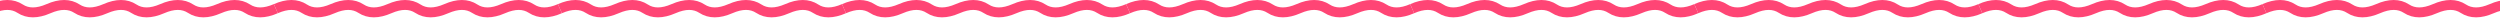
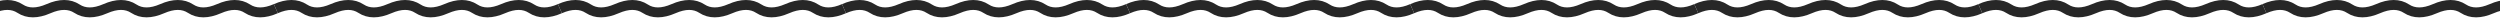
<svg xmlns="http://www.w3.org/2000/svg" width="1512" height="11" viewBox="0 0 1512 11" fill="none">
-   <path d="M-5 5.245C1.873 2.252 7.6 2.252 12.182 5.245C16.763 8.239 22.491 8.239 29.363 5.245C36.236 2.252 41.963 2.252 46.545 5.245C51.127 8.239 56.854 8.239 63.727 5.245C70.599 2.252 76.326 2.252 80.908 5.245C85.49 8.239 91.217 8.239 98.09 5.245C104.963 2.252 110.69 2.252 115.272 5.245C119.853 8.239 125.581 8.239 132.453 5.245C139.326 2.252 145.053 2.252 149.635 5.245C154.217 8.239 159.944 8.239 166.816 5.245" stroke="#FF4575" stroke-width="6" />
-   <path d="M166.816 5.245C173.689 2.252 179.416 2.252 183.998 5.245C188.58 8.239 194.307 8.239 201.18 5.245C208.052 2.252 213.78 2.252 218.361 5.245C222.943 8.239 228.67 8.239 235.543 5.245C242.416 2.252 248.143 2.252 252.725 5.245C257.306 8.239 263.034 8.239 269.906 5.245C276.779 2.252 282.506 2.252 287.088 5.245C291.67 8.239 297.397 8.239 304.27 5.245C311.142 2.252 316.869 2.252 321.451 5.245C326.033 8.239 331.76 8.239 338.633 5.245" stroke="#FF4575" stroke-width="6" />
-   <path d="M338.633 5.245C345.506 2.252 351.233 2.252 355.815 5.245C360.396 8.239 366.124 8.239 372.996 5.245C379.869 2.252 385.596 2.252 390.178 5.245C394.76 8.239 400.487 8.239 407.36 5.245C414.232 2.252 419.96 2.252 424.541 5.245C429.123 8.239 434.85 8.239 441.723 5.245C448.596 2.252 454.323 2.252 458.905 5.245C463.486 8.239 469.214 8.239 476.086 5.245C482.959 2.252 488.686 2.252 493.268 5.245C497.85 8.239 503.577 8.239 510.45 5.245" stroke="#FF4575" stroke-width="6" />
-   <path d="M510.449 5.245C517.322 2.252 523.049 2.252 527.631 5.245C532.213 8.239 537.94 8.239 544.813 5.245C551.685 2.252 557.413 2.252 561.994 5.245C566.576 8.239 572.303 8.239 579.176 5.245C586.049 2.252 591.776 2.252 596.358 5.245C600.939 8.239 606.667 8.239 613.539 5.245C620.412 2.252 626.139 2.252 630.721 5.245C635.303 8.239 641.03 8.239 647.903 5.245C654.775 2.252 660.503 2.252 665.084 5.245C669.666 8.239 675.393 8.239 682.266 5.245" stroke="#FF4575" stroke-width="6" />
-   <path d="M682.266 5.245C689.139 2.252 694.866 2.252 699.448 5.245C704.029 8.239 709.757 8.239 716.629 5.245C723.502 2.252 729.229 2.252 733.811 5.245C738.393 8.239 744.12 8.239 750.993 5.245C757.865 2.252 763.592 2.252 768.174 5.245C772.756 8.239 778.483 8.239 785.356 5.245C792.229 2.252 797.956 2.252 802.538 5.245C807.119 8.239 812.847 8.239 819.719 5.245C826.592 2.252 832.319 2.252 836.901 5.245C841.483 8.239 847.21 8.239 854.082 5.245" stroke="#FF4575" stroke-width="6" />
-   <path d="M854.083 5.245C860.955 2.252 866.682 2.252 871.264 5.245C875.846 8.239 881.573 8.239 888.446 5.245C895.318 2.252 901.046 2.252 905.627 5.245C910.209 8.239 915.936 8.239 922.809 5.245C929.682 2.252 935.409 2.252 939.991 5.245C944.573 8.239 950.3 8.239 957.172 5.245C964.045 2.252 969.772 2.252 974.354 5.245C978.936 8.239 984.663 8.239 991.536 5.245C998.408 2.252 1004.14 2.252 1008.72 5.245C1013.3 8.239 1019.03 8.239 1025.9 5.245" stroke="#FF4575" stroke-width="6" />
-   <path d="M1025.9 5.245C1032.77 2.252 1038.5 2.252 1043.08 5.245C1047.66 8.239 1053.39 8.239 1060.26 5.245C1067.14 2.252 1072.86 2.252 1077.44 5.245C1082.03 8.239 1087.75 8.239 1094.63 5.245C1101.5 2.252 1107.23 2.252 1111.81 5.245C1116.39 8.239 1122.12 8.239 1128.99 5.245C1135.86 2.252 1141.59 2.252 1146.17 5.245C1150.75 8.239 1156.48 8.239 1163.35 5.245C1170.22 2.252 1175.95 2.252 1180.53 5.245C1185.12 8.239 1190.84 8.239 1197.72 5.245" stroke="#FF4575" stroke-width="6" />
-   <path d="M1197.72 5.245C1204.59 2.252 1210.32 2.252 1214.9 5.245C1219.48 8.239 1225.21 8.239 1232.08 5.245C1238.95 2.252 1244.68 2.252 1249.26 5.245C1253.84 8.239 1259.57 8.239 1266.44 5.245C1273.31 2.252 1279.04 2.252 1283.62 5.245C1288.21 8.239 1293.93 8.239 1300.81 5.245C1307.68 2.252 1313.41 2.252 1317.99 5.245C1322.57 8.239 1328.3 8.239 1335.17 5.245C1342.04 2.252 1347.77 2.252 1352.35 5.245C1356.93 8.239 1362.66 8.239 1369.53 5.245" stroke="#FF4575" stroke-width="6" />
-   <path d="M1369.53 5.245C1376.4 2.252 1382.13 2.252 1386.71 5.245C1391.3 8.239 1397.02 8.239 1403.9 5.245C1410.77 2.252 1416.5 2.252 1421.08 5.245C1425.66 8.239 1431.39 8.239 1438.26 5.245C1445.13 2.252 1450.86 2.252 1455.44 5.245C1460.02 8.239 1465.75 8.239 1472.62 5.245C1479.49 2.252 1485.22 2.252 1489.8 5.245C1494.39 8.239 1500.11 8.239 1506.99 5.245C1513.86 2.252 1519.59 2.252 1524.17 5.245C1528.75 8.239 1534.48 8.239 1541.35 5.245" stroke="#FF4575" stroke-width="6" />
+   <path d="M-5 5.245C1.873 2.252 7.6 2.252 12.182 5.245C16.763 8.239 22.491 8.239 29.363 5.245C36.236 2.252 41.963 2.252 46.545 5.245C51.127 8.239 56.854 8.239 63.727 5.245C70.599 2.252 76.326 2.252 80.908 5.245C85.49 8.239 91.217 8.239 98.09 5.245C104.963 2.252 110.69 2.252 115.272 5.245C119.853 8.239 125.581 8.239 132.453 5.245C139.326 2.252 145.053 2.252 149.635 5.245C154.217 8.239 159.944 8.239 166.816 5.245" stroke="#272727" stroke-width="6" />
+   <path d="M166.816 5.245C173.689 2.252 179.416 2.252 183.998 5.245C188.58 8.239 194.307 8.239 201.18 5.245C208.052 2.252 213.78 2.252 218.361 5.245C222.943 8.239 228.67 8.239 235.543 5.245C242.416 2.252 248.143 2.252 252.725 5.245C257.306 8.239 263.034 8.239 269.906 5.245C276.779 2.252 282.506 2.252 287.088 5.245C291.67 8.239 297.397 8.239 304.27 5.245C311.142 2.252 316.869 2.252 321.451 5.245C326.033 8.239 331.76 8.239 338.633 5.245" stroke="#272727" stroke-width="6" />
+   <path d="M338.633 5.245C345.506 2.252 351.233 2.252 355.815 5.245C360.396 8.239 366.124 8.239 372.996 5.245C379.869 2.252 385.596 2.252 390.178 5.245C394.76 8.239 400.487 8.239 407.36 5.245C414.232 2.252 419.96 2.252 424.541 5.245C429.123 8.239 434.85 8.239 441.723 5.245C448.596 2.252 454.323 2.252 458.905 5.245C463.486 8.239 469.214 8.239 476.086 5.245C482.959 2.252 488.686 2.252 493.268 5.245C497.85 8.239 503.577 8.239 510.45 5.245" stroke="#272727" stroke-width="6" />
+   <path d="M510.449 5.245C517.322 2.252 523.049 2.252 527.631 5.245C532.213 8.239 537.94 8.239 544.813 5.245C551.685 2.252 557.413 2.252 561.994 5.245C566.576 8.239 572.303 8.239 579.176 5.245C586.049 2.252 591.776 2.252 596.358 5.245C600.939 8.239 606.667 8.239 613.539 5.245C620.412 2.252 626.139 2.252 630.721 5.245C635.303 8.239 641.03 8.239 647.903 5.245C654.775 2.252 660.503 2.252 665.084 5.245C669.666 8.239 675.393 8.239 682.266 5.245" stroke="#272727" stroke-width="6" />
+   <path d="M682.266 5.245C689.139 2.252 694.866 2.252 699.448 5.245C704.029 8.239 709.757 8.239 716.629 5.245C723.502 2.252 729.229 2.252 733.811 5.245C738.393 8.239 744.12 8.239 750.993 5.245C757.865 2.252 763.592 2.252 768.174 5.245C772.756 8.239 778.483 8.239 785.356 5.245C792.229 2.252 797.956 2.252 802.538 5.245C807.119 8.239 812.847 8.239 819.719 5.245C826.592 2.252 832.319 2.252 836.901 5.245C841.483 8.239 847.21 8.239 854.082 5.245" stroke="#272727" stroke-width="6" />
+   <path d="M854.083 5.245C860.955 2.252 866.682 2.252 871.264 5.245C875.846 8.239 881.573 8.239 888.446 5.245C895.318 2.252 901.046 2.252 905.627 5.245C910.209 8.239 915.936 8.239 922.809 5.245C929.682 2.252 935.409 2.252 939.991 5.245C944.573 8.239 950.3 8.239 957.172 5.245C964.045 2.252 969.772 2.252 974.354 5.245C978.936 8.239 984.663 8.239 991.536 5.245C998.408 2.252 1004.14 2.252 1008.72 5.245C1013.3 8.239 1019.03 8.239 1025.9 5.245" stroke="#272727" stroke-width="6" />
+   <path d="M1025.9 5.245C1032.77 2.252 1038.5 2.252 1043.08 5.245C1047.66 8.239 1053.39 8.239 1060.26 5.245C1067.14 2.252 1072.86 2.252 1077.44 5.245C1082.03 8.239 1087.75 8.239 1094.63 5.245C1101.5 2.252 1107.23 2.252 1111.81 5.245C1116.39 8.239 1122.12 8.239 1128.99 5.245C1135.86 2.252 1141.59 2.252 1146.17 5.245C1150.75 8.239 1156.48 8.239 1163.35 5.245C1170.22 2.252 1175.95 2.252 1180.53 5.245C1185.12 8.239 1190.84 8.239 1197.72 5.245" stroke="#272727" stroke-width="6" />
+   <path d="M1197.72 5.245C1204.59 2.252 1210.32 2.252 1214.9 5.245C1219.48 8.239 1225.21 8.239 1232.08 5.245C1238.95 2.252 1244.68 2.252 1249.26 5.245C1253.84 8.239 1259.57 8.239 1266.44 5.245C1273.31 2.252 1279.04 2.252 1283.62 5.245C1288.21 8.239 1293.93 8.239 1300.81 5.245C1307.68 2.252 1313.41 2.252 1317.99 5.245C1322.57 8.239 1328.3 8.239 1335.17 5.245C1342.04 2.252 1347.77 2.252 1352.35 5.245C1356.93 8.239 1362.66 8.239 1369.53 5.245" stroke="#272727" stroke-width="6" />
+   <path d="M1369.53 5.245C1376.4 2.252 1382.13 2.252 1386.71 5.245C1391.3 8.239 1397.02 8.239 1403.9 5.245C1410.77 2.252 1416.5 2.252 1421.08 5.245C1425.66 8.239 1431.39 8.239 1438.26 5.245C1445.13 2.252 1450.86 2.252 1455.44 5.245C1460.02 8.239 1465.75 8.239 1472.62 5.245C1479.49 2.252 1485.22 2.252 1489.8 5.245C1494.39 8.239 1500.11 8.239 1506.99 5.245C1513.86 2.252 1519.59 2.252 1524.17 5.245C1528.75 8.239 1534.48 8.239 1541.35 5.245" stroke="#272727" stroke-width="6" />
</svg>
